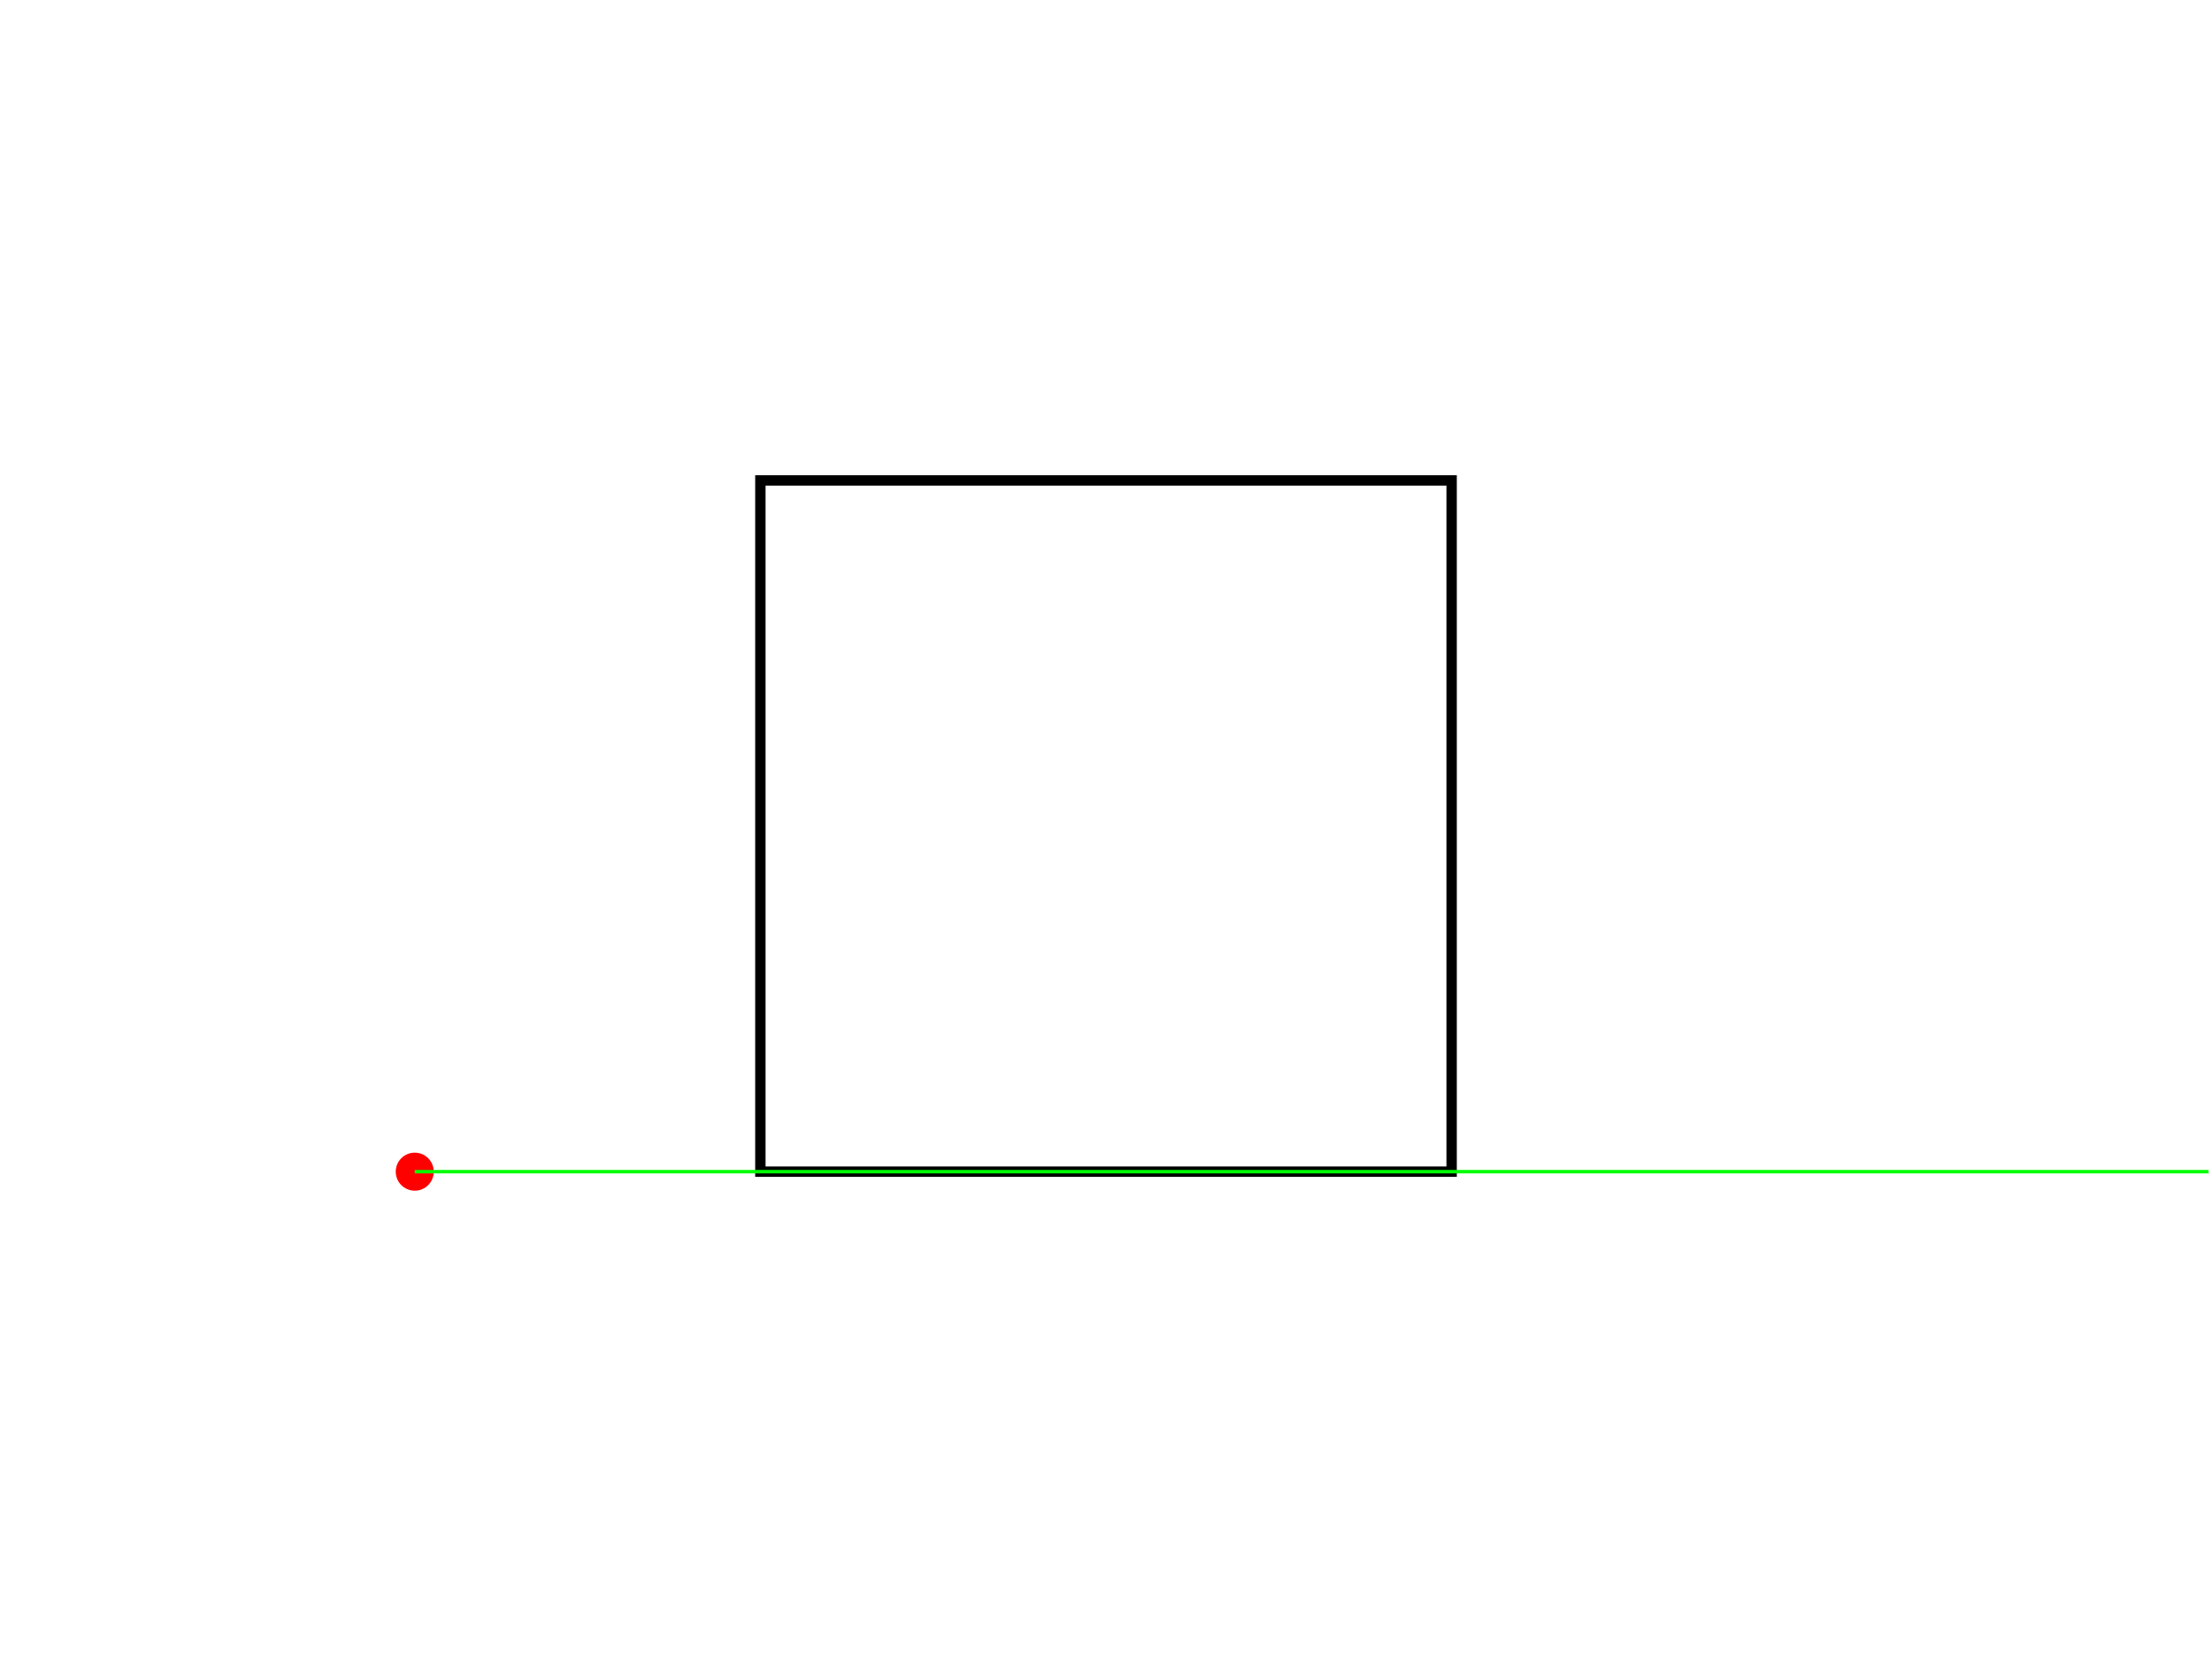
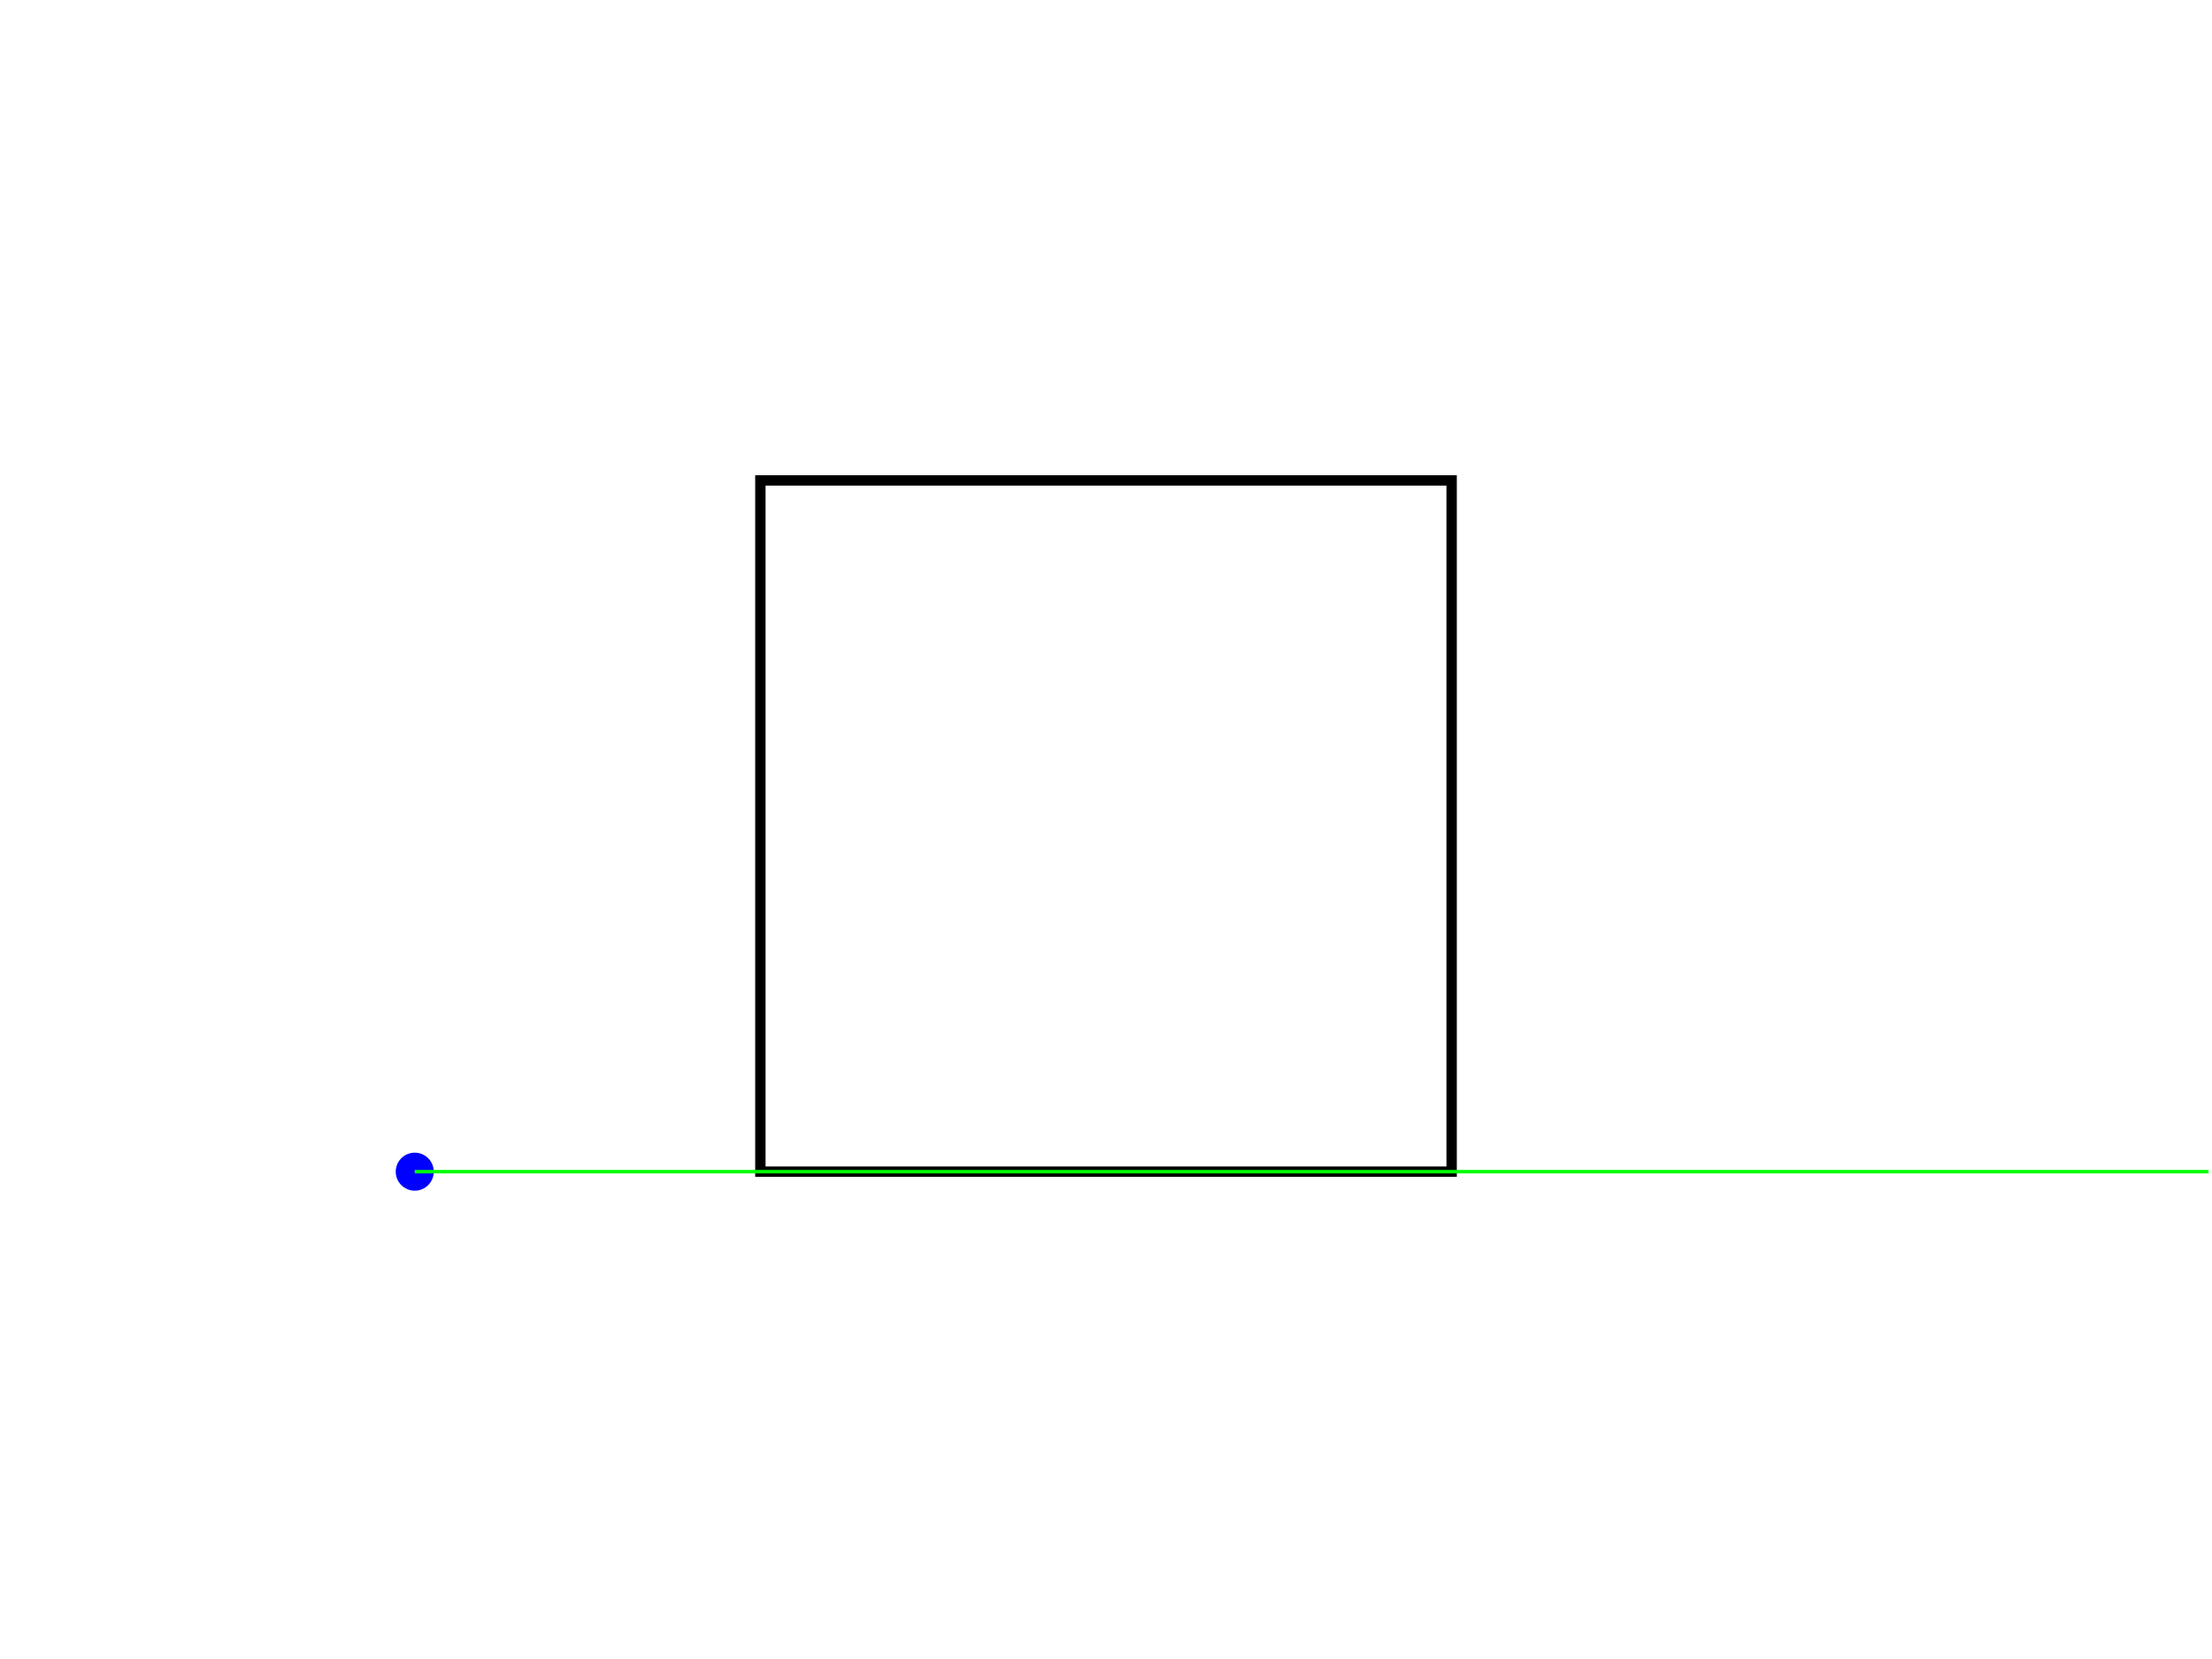
<svg xmlns="http://www.w3.org/2000/svg" version="1.1" width="640" height="480">
  <rect x="0" y="0" width="640" height="480" stroke="#ffffff" fill="#ffffff" />
  <polygon points=" 220,339 220,139 420,139 420,339 " stroke-width="3" stroke="#000000" fill="none" />
-   <circle cx="120" cy="339" r="5" stroke="#ff0000" fill="#ff0000" />
+   <circle cx="120" cy="339" r="5" stroke="#0000ff" fill="#0000ff" />
  <line x1="120" y1="339" x2="639" y2="339" stroke-width="1" stroke="#00ff00" fill="none" />
</svg>
